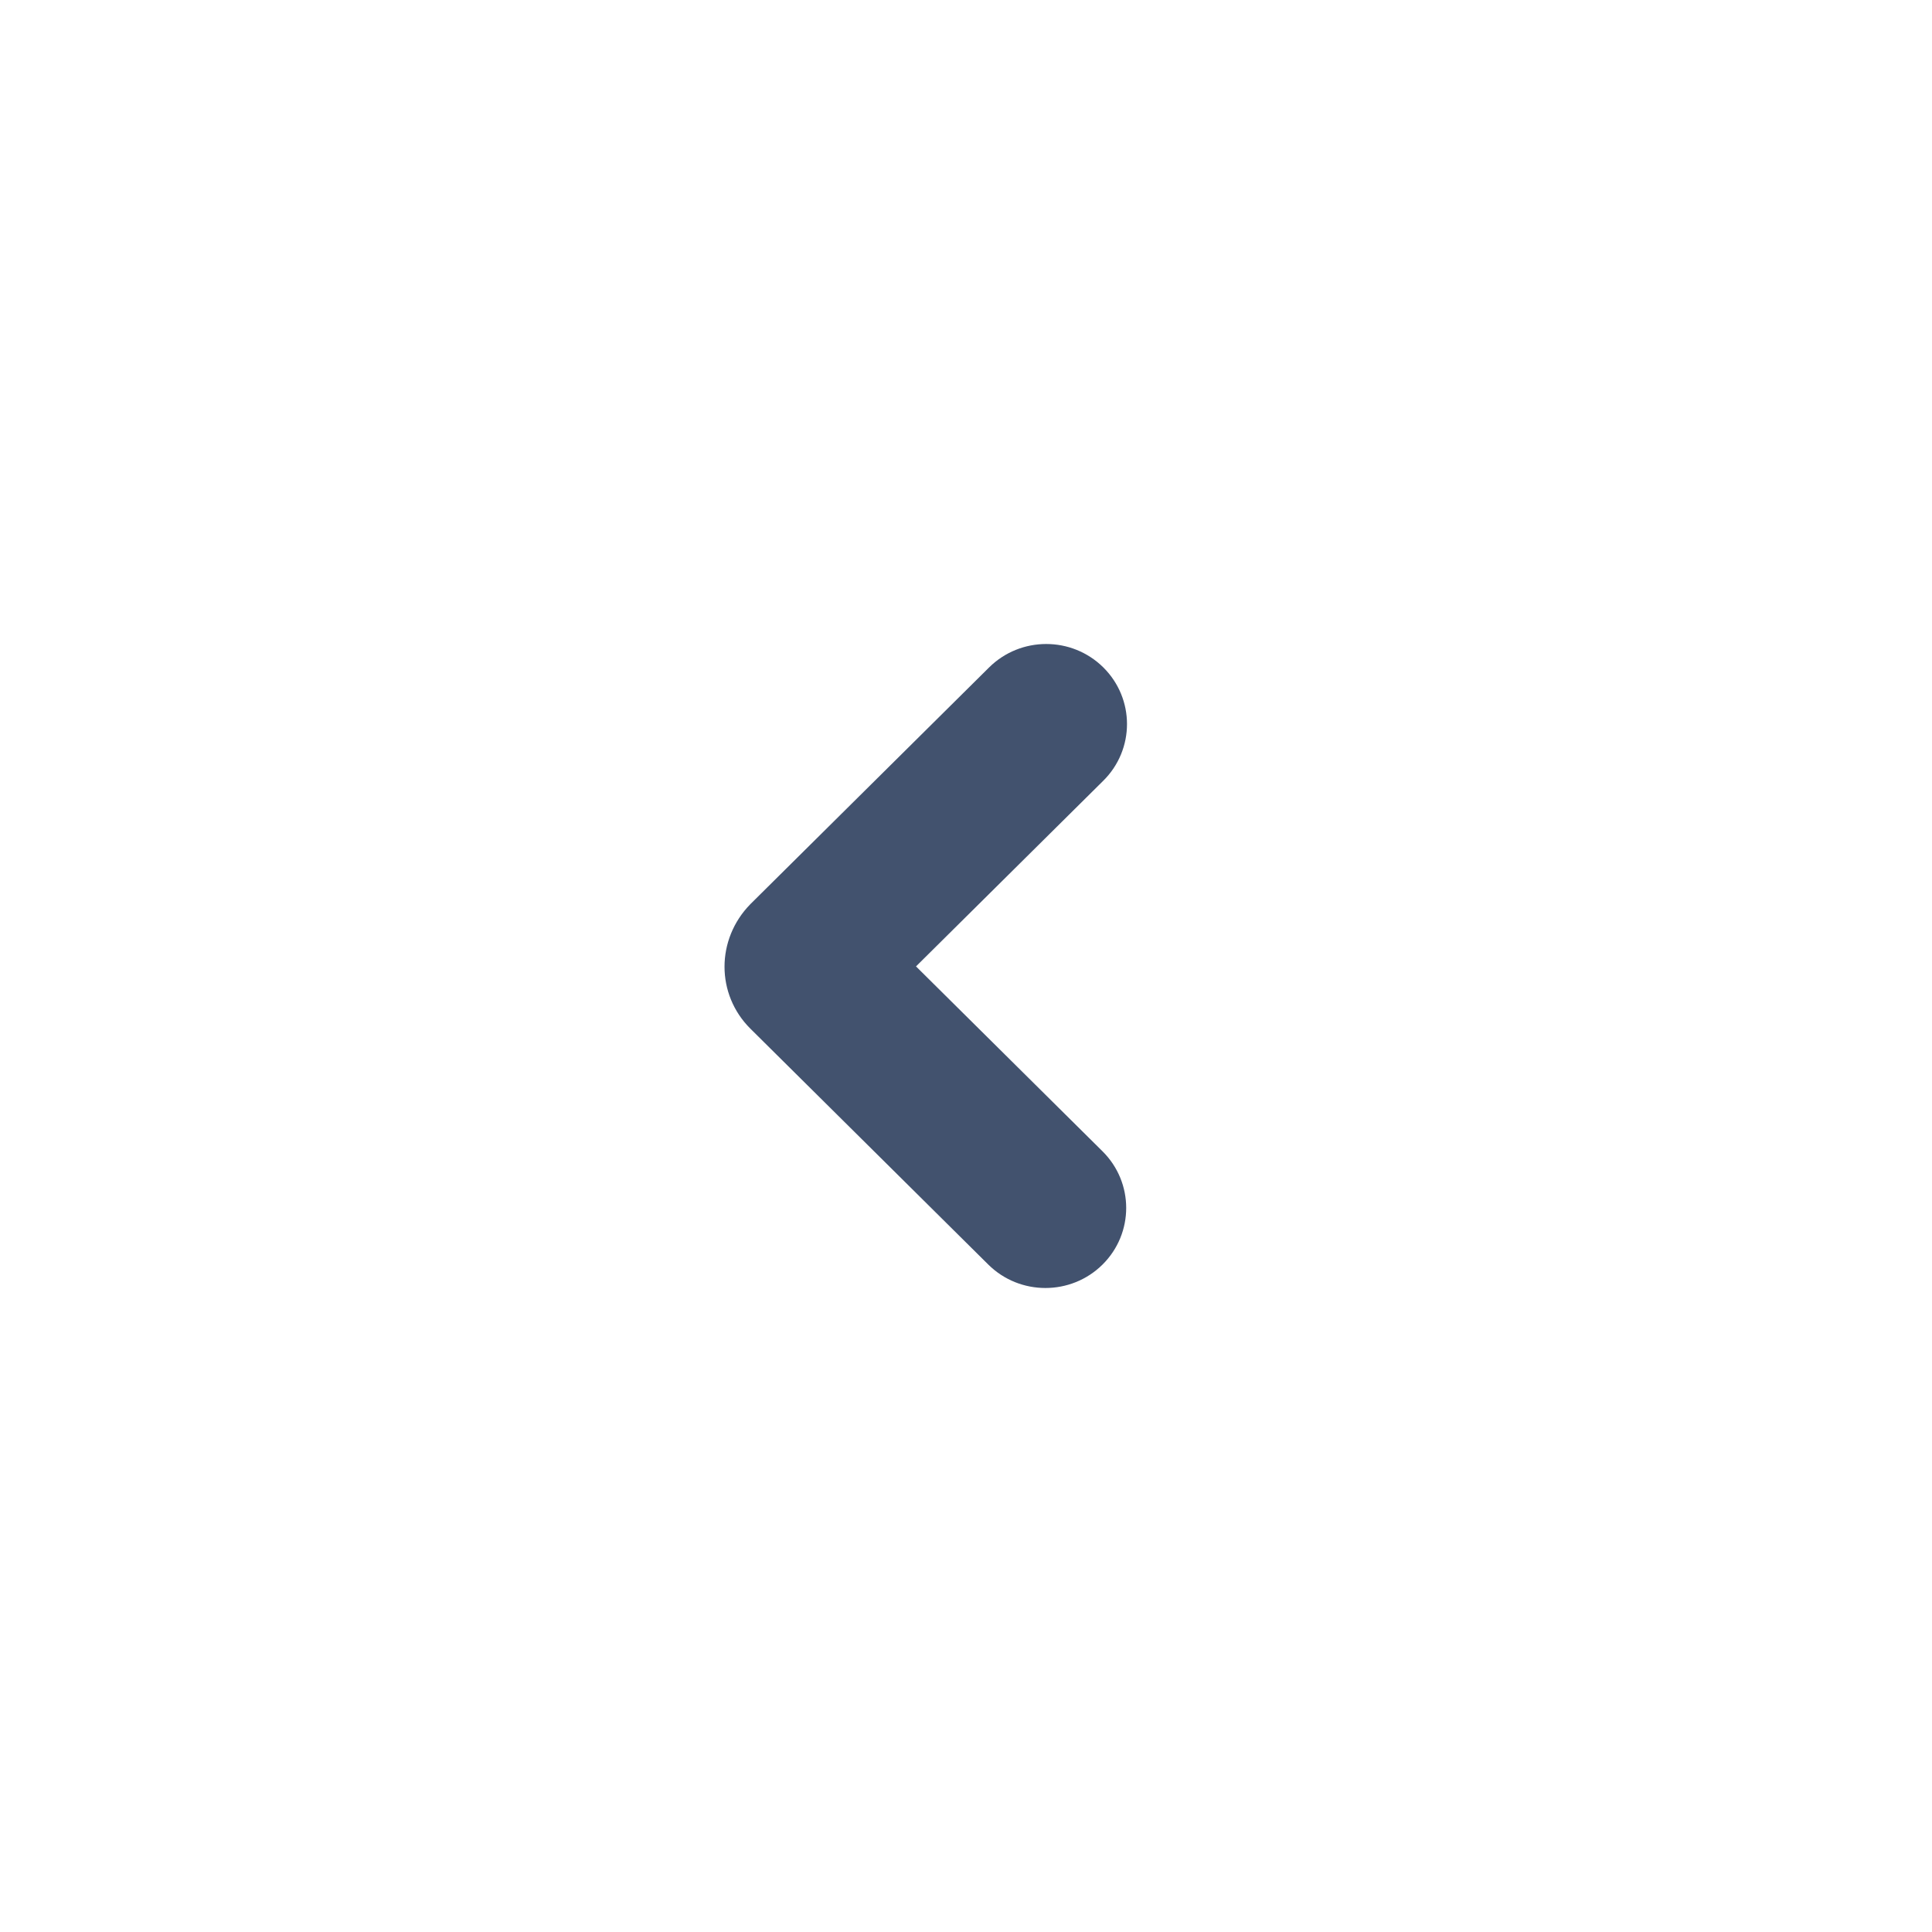
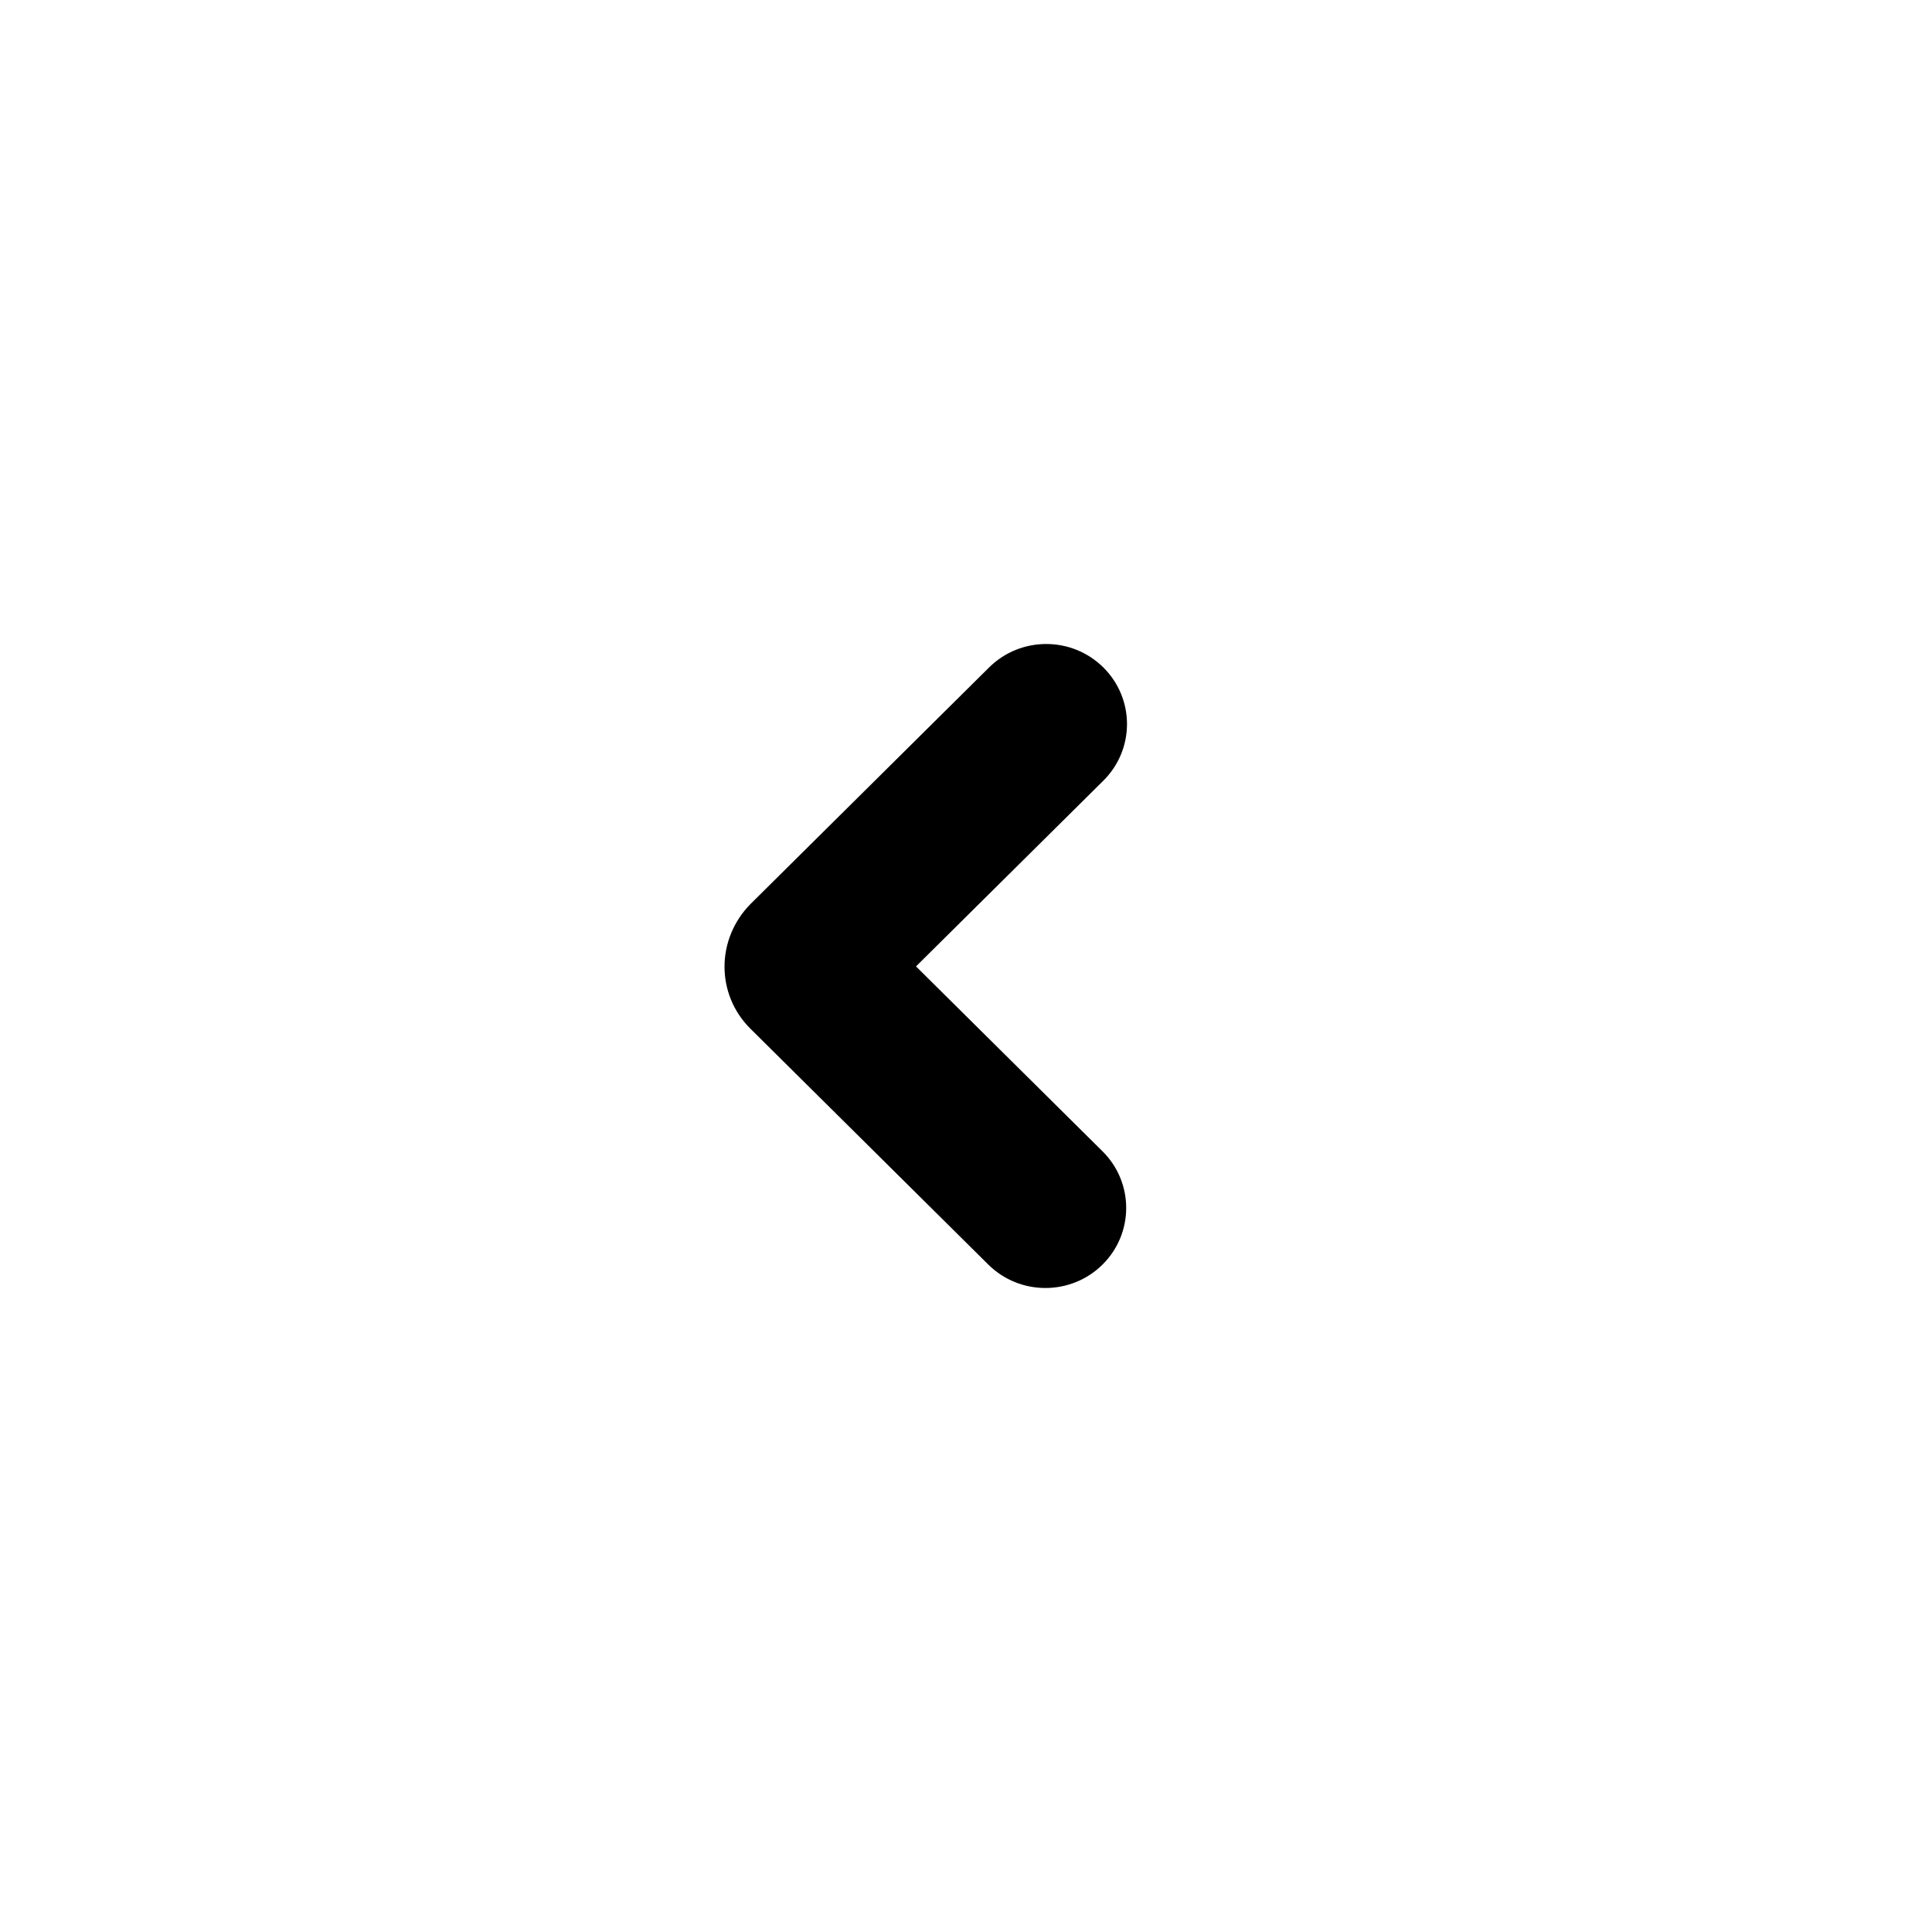
<svg xmlns="http://www.w3.org/2000/svg" width="24px" height="24px" viewBox="0 0 24 24" version="1.1">
  <defs />
  <g id="Global" stroke="none" stroke-width="1" fill="none" fill-rule="evenodd">
-     <g id="icons/chevron-left" fill="#42526E">
+     <g id="icons/chevron-left" fill="currentColor">
      <path d="M13.706,9.698 C14.098,9.309 14.098,8.68 13.706,8.291 C13.314,7.903 12.679,7.903 12.287,8.291 L9.322,11.231 C8.893,11.668 8.893,12.353 9.322,12.779 L12.277,15.709 C12.669,16.097 13.304,16.097 13.696,15.709 C14.088,15.32 14.088,14.691 13.696,14.302 L11.379,12.005 L13.706,9.698 Z" id="Stroke-3" />
    </g>
  </g>
</svg>
